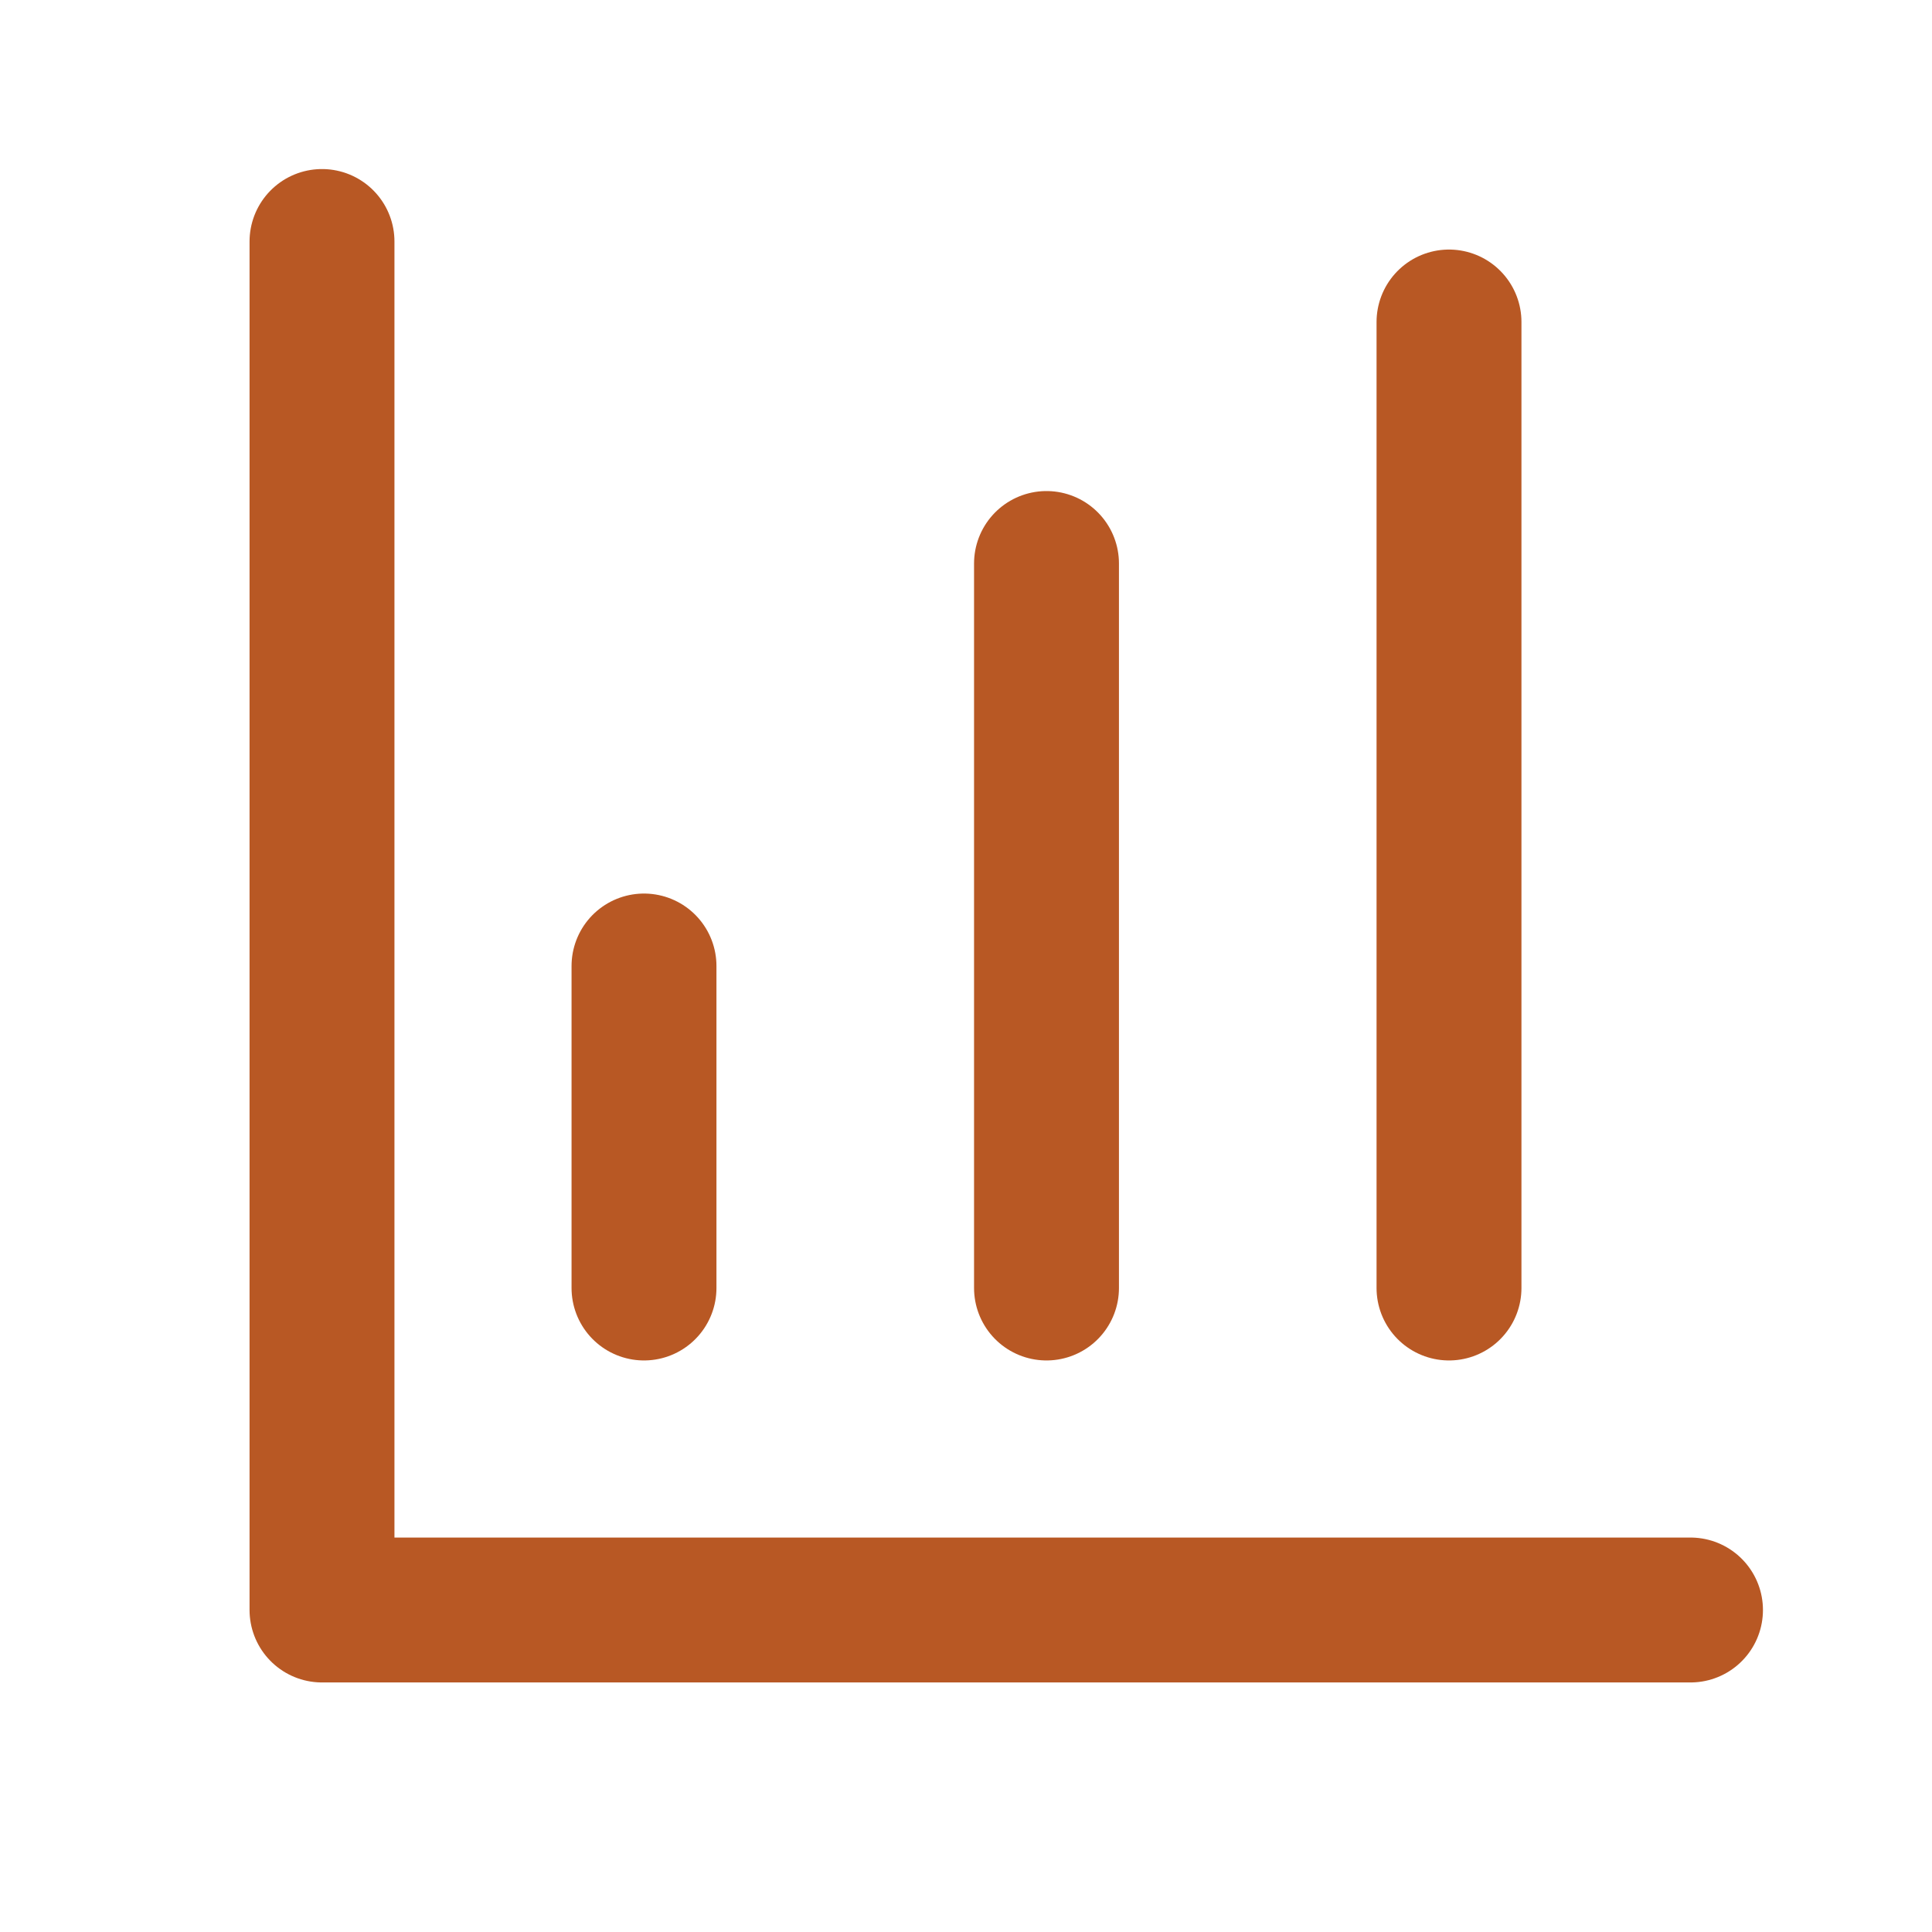
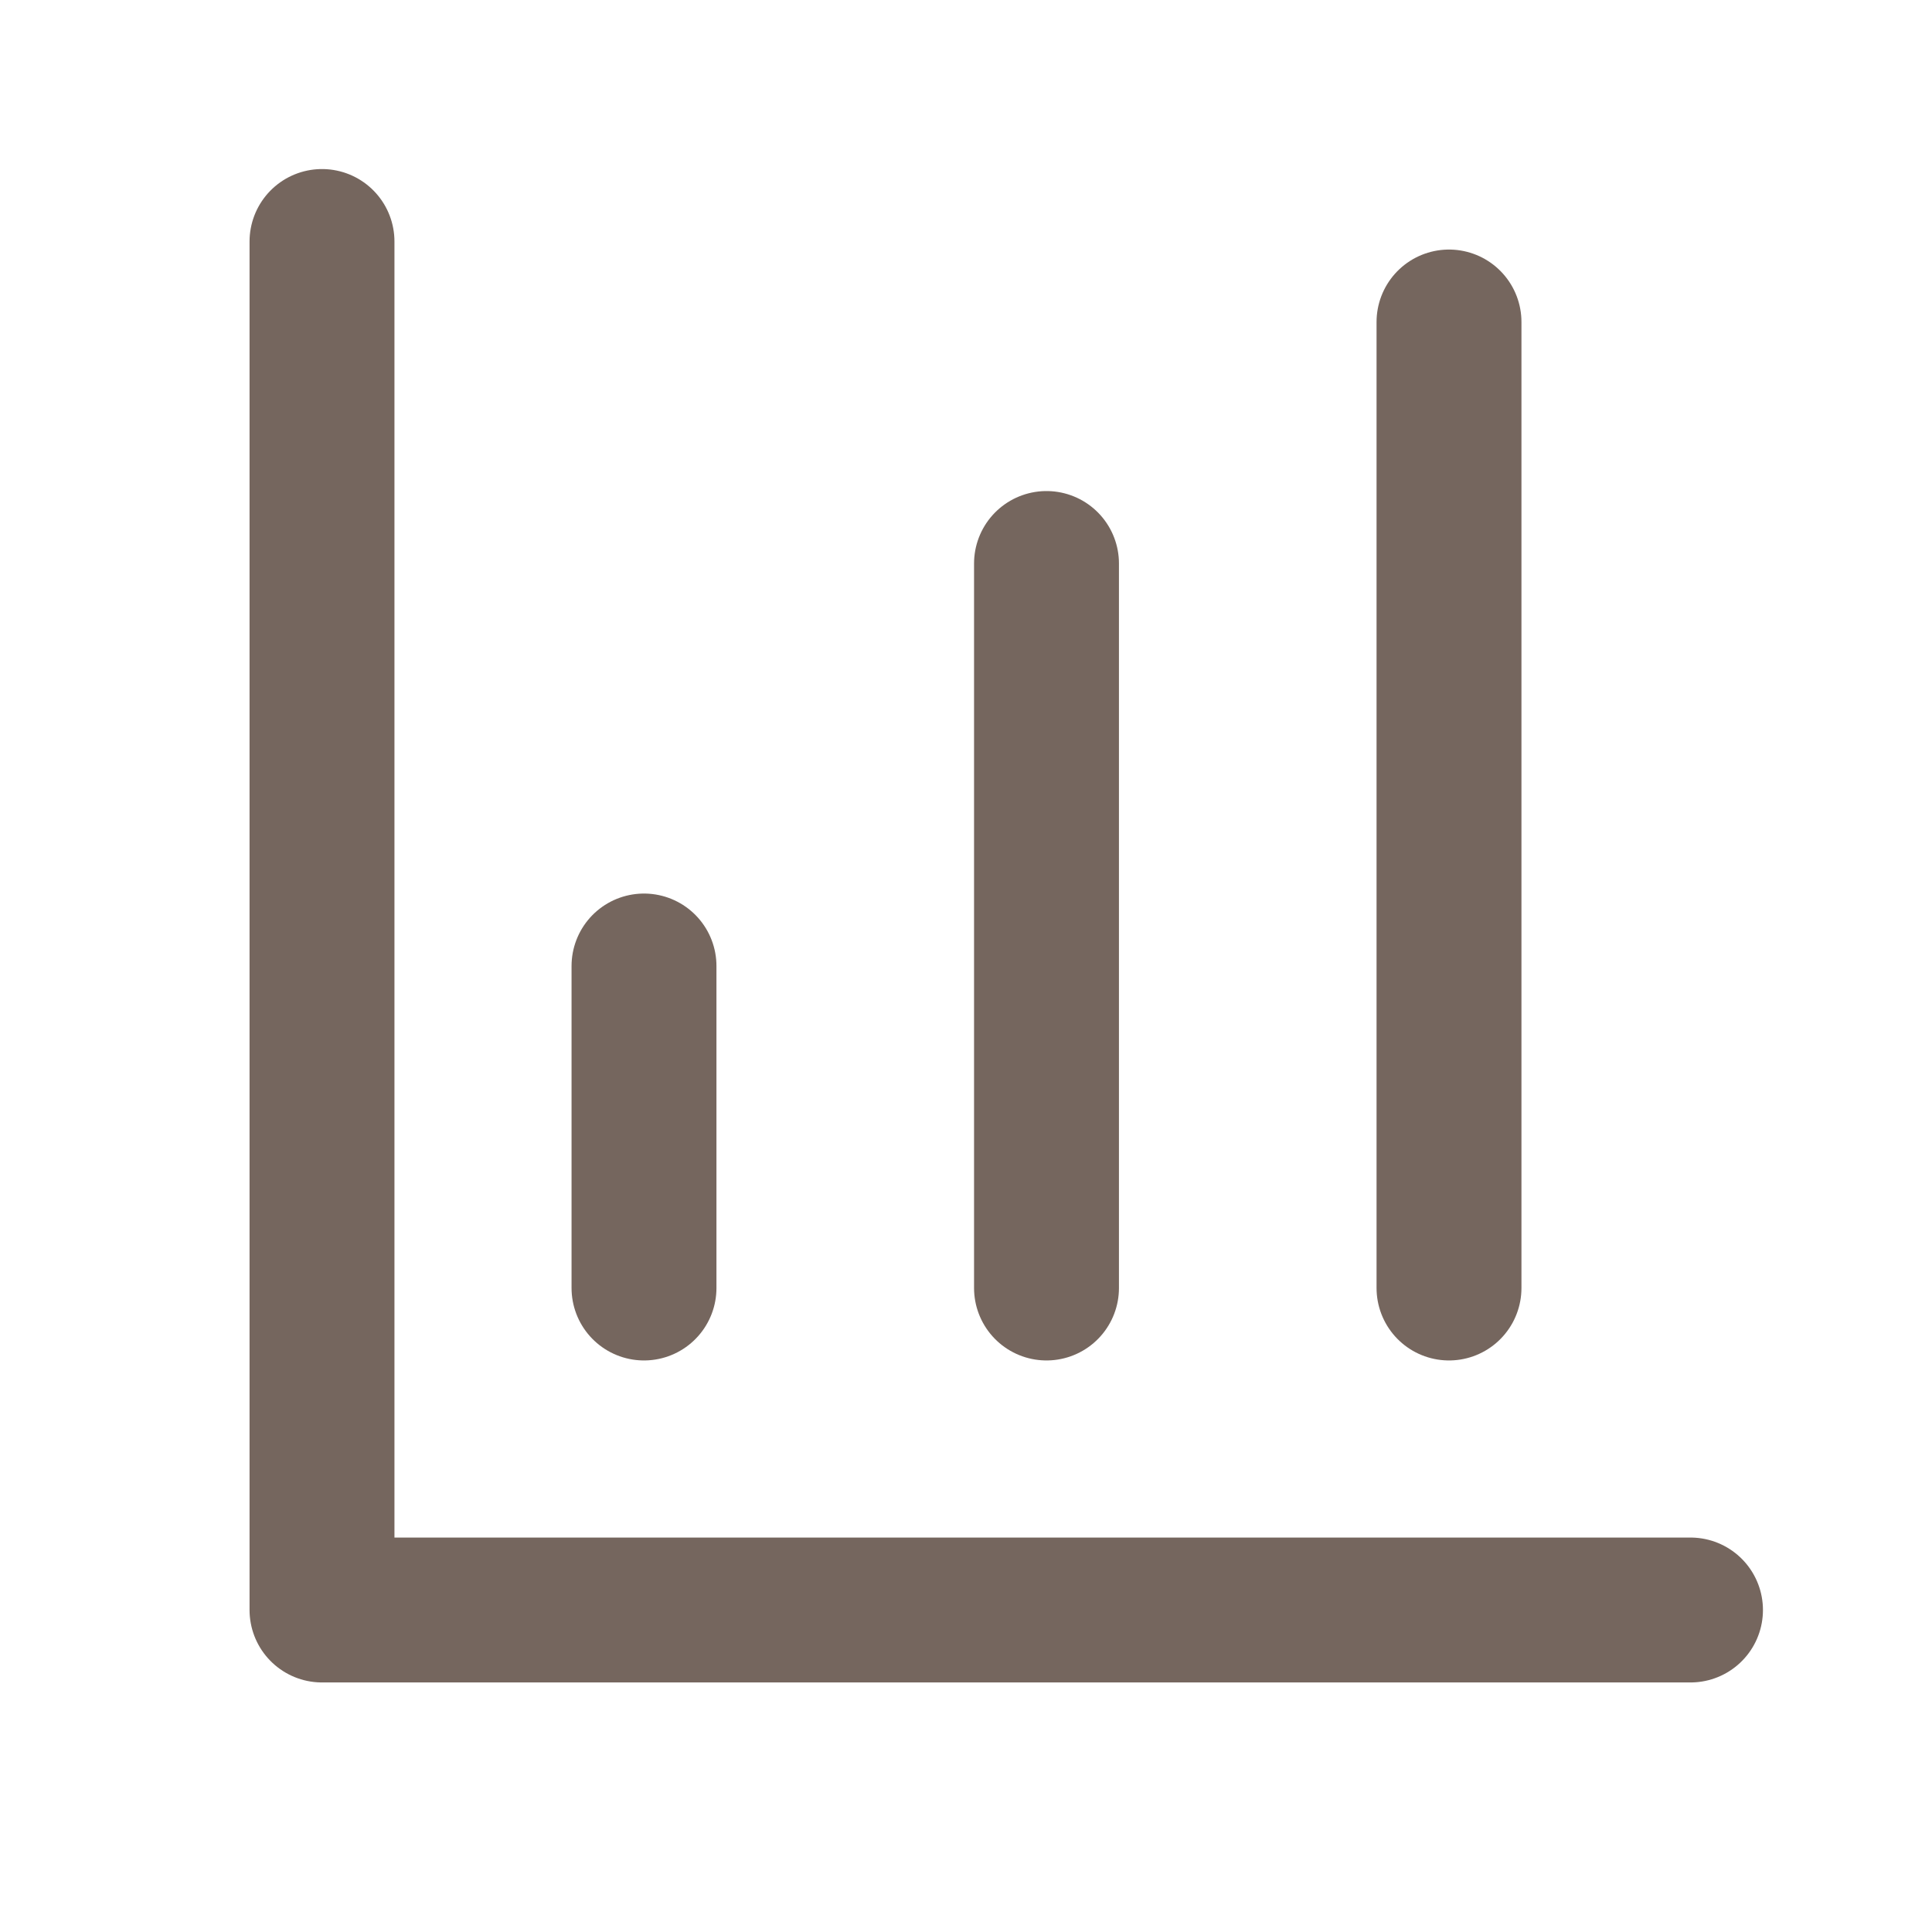
- <svg xmlns="http://www.w3.org/2000/svg" viewBox="0 0 24 24" fill="none" stroke="#B85824" stroke-width="1.8" stroke-linecap="round" stroke-linejoin="round">
+ <svg xmlns="http://www.w3.org/2000/svg" viewBox="0 0 24 24" fill="none" stroke="#75665e" stroke-width="1.8" stroke-linecap="round" stroke-linejoin="round">
  <path d="M4 3v17h17M8 16v-4m5 4V7m5 9V4" />
</svg>
